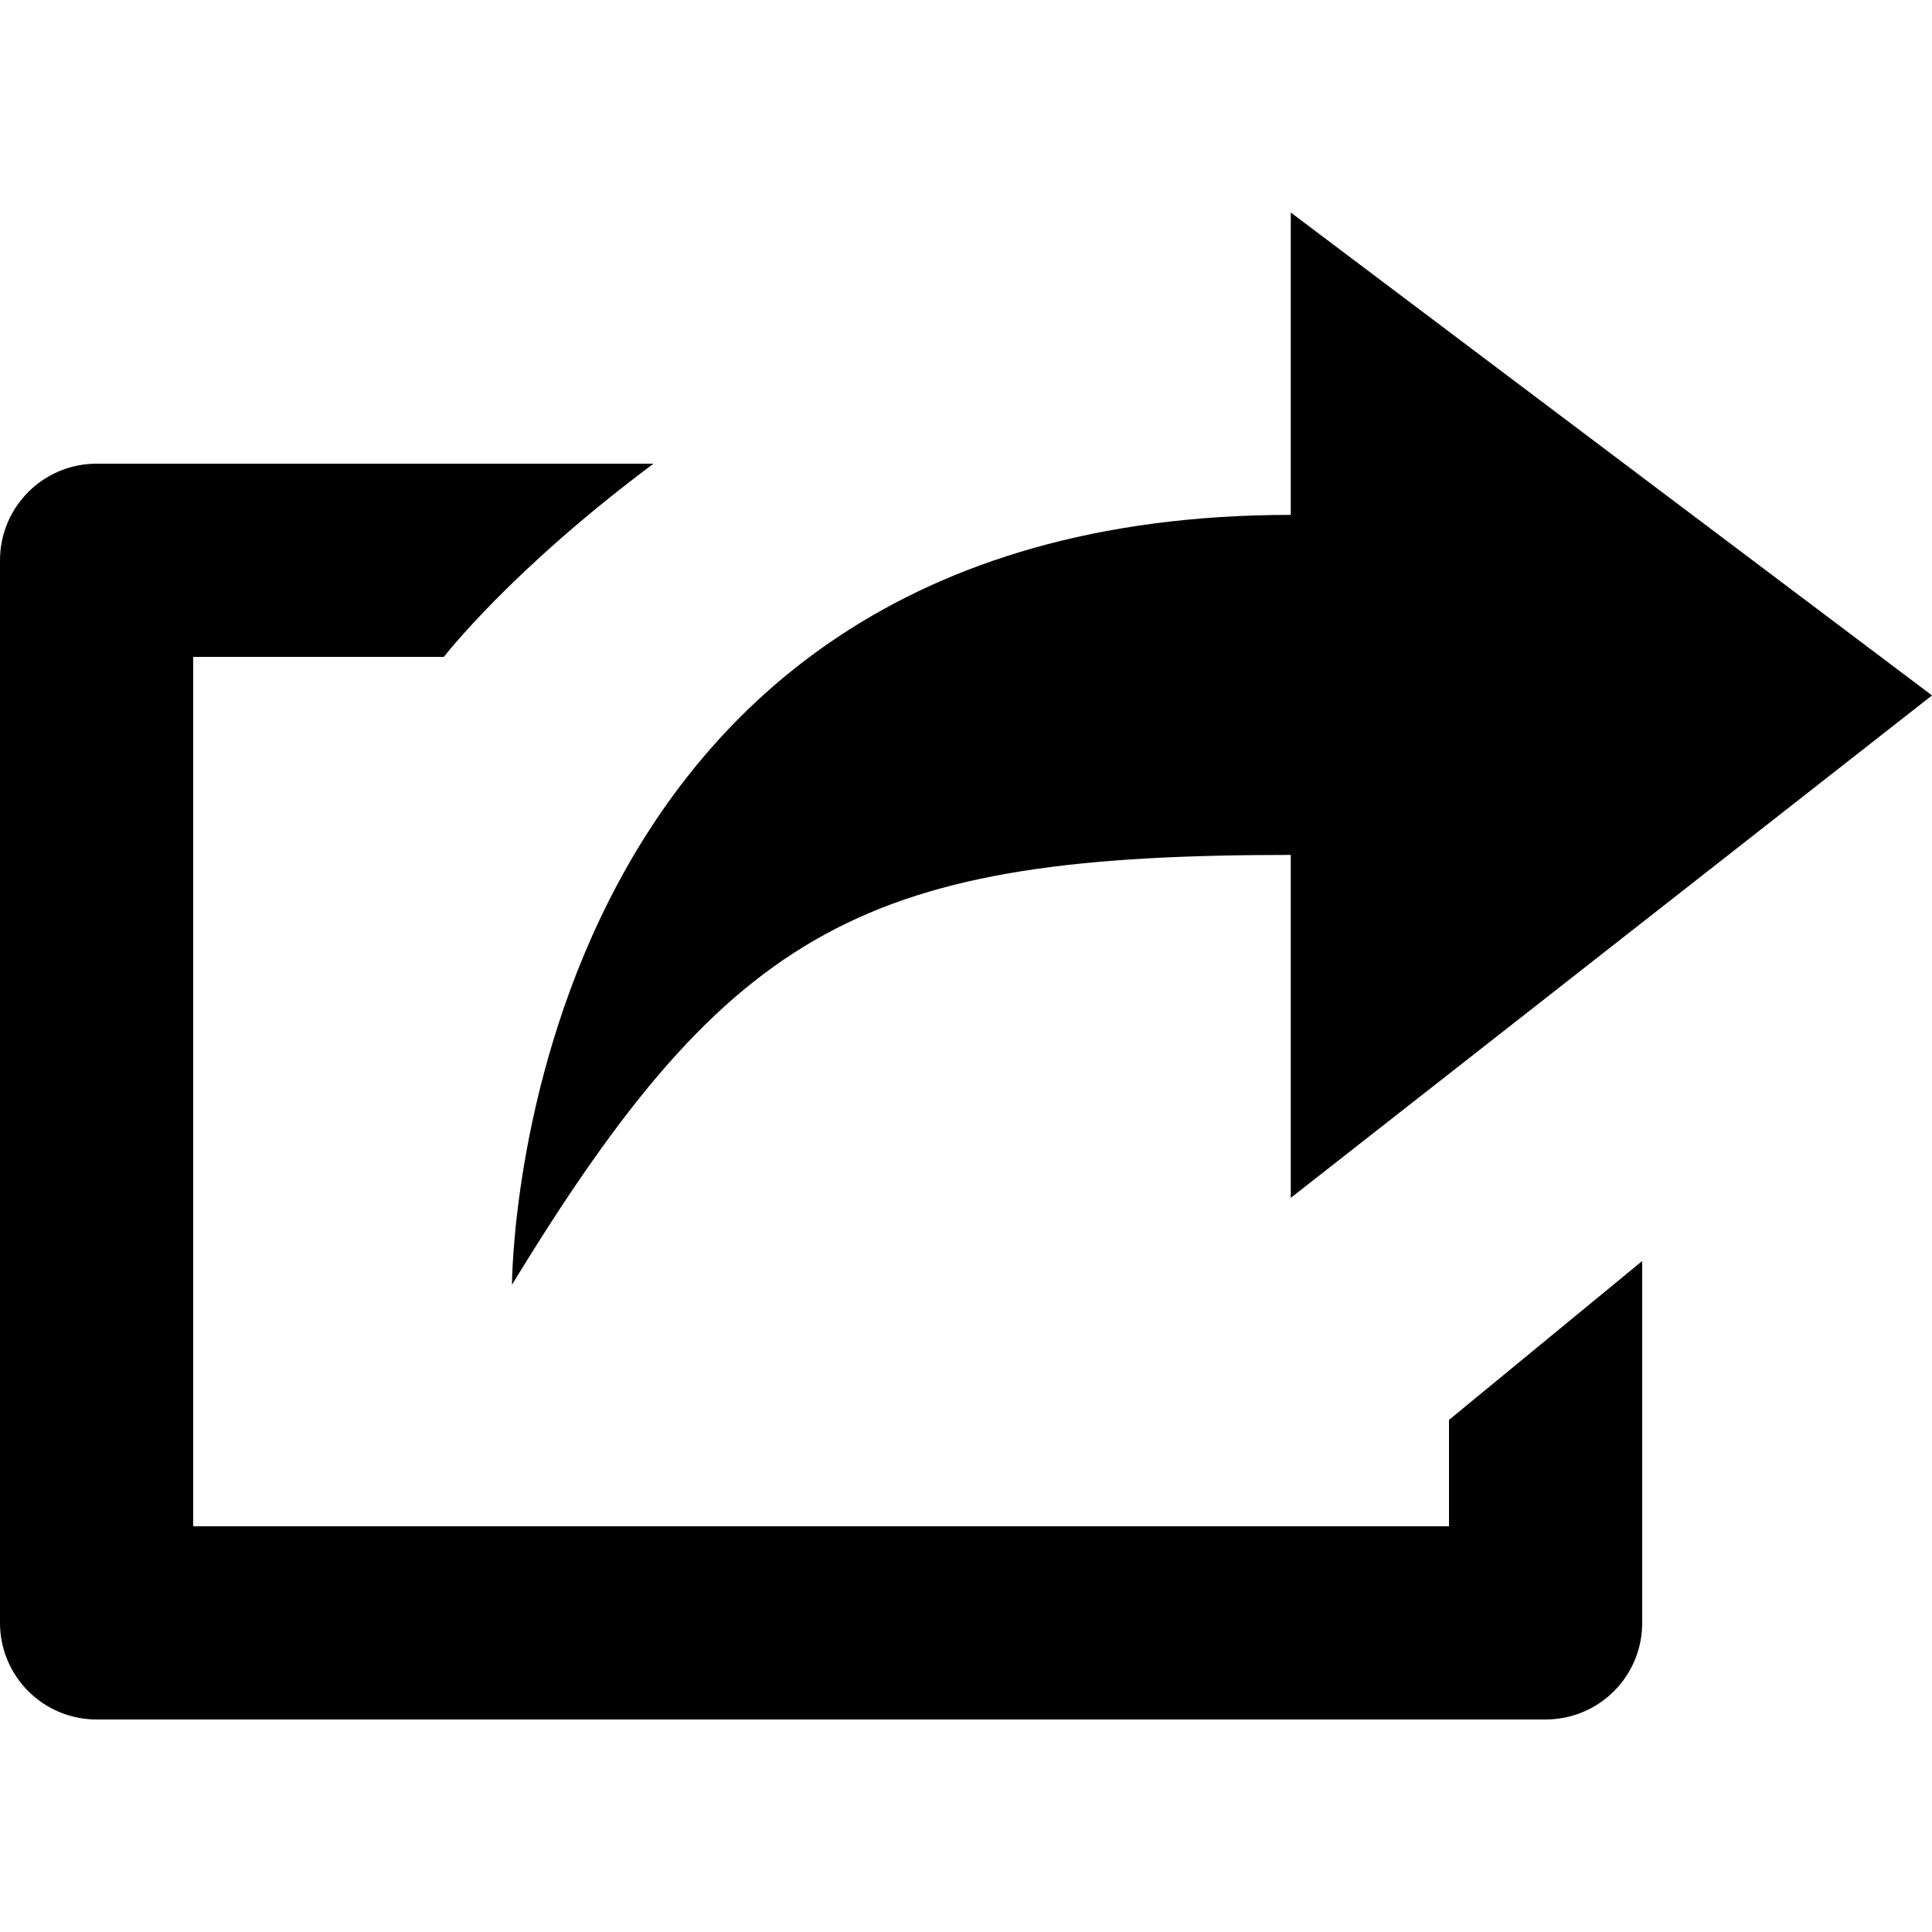
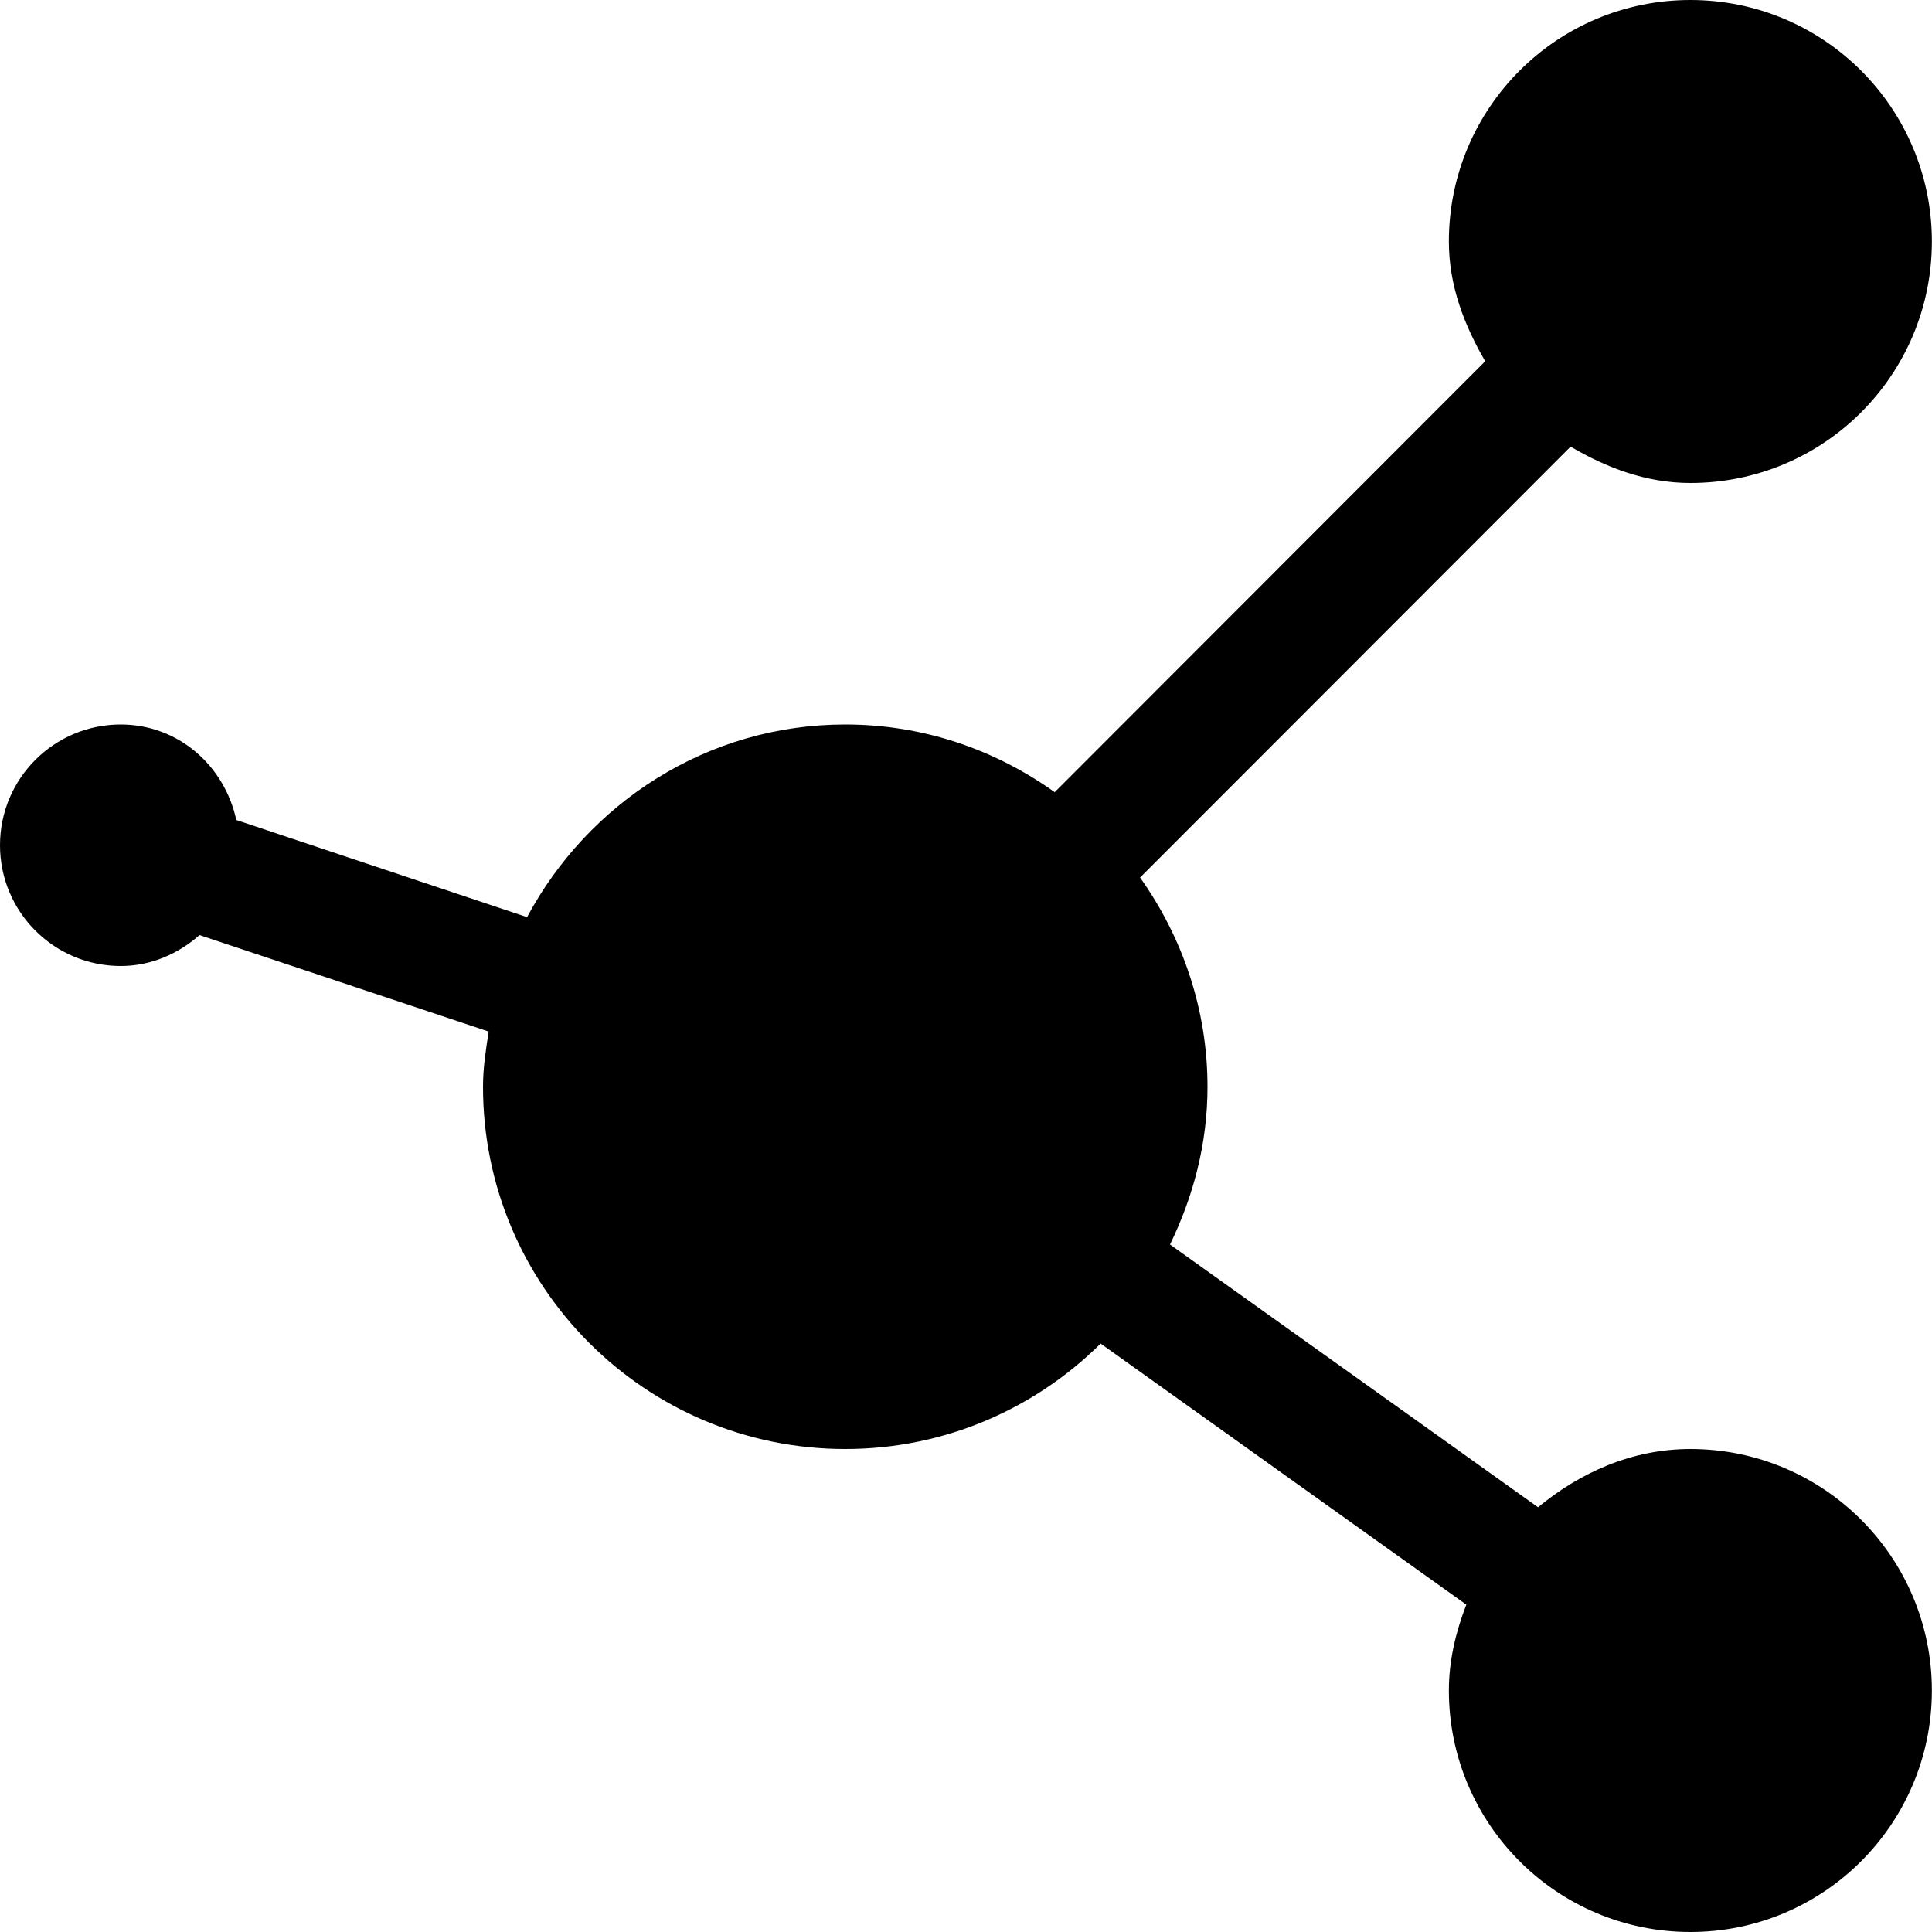
- <svg xmlns="http://www.w3.org/2000/svg" version="1.1" width="20" height="20" viewBox="0 0 20 20">
+ <svg xmlns="http://www.w3.org/2000/svg" version="1.1" width="32" height="32" viewBox="0 0 32 32">
  <g id="icomoon-ignore">
</g>
-   <path d="M15 15.8h-13v-9h2.595c0 0 0.689-0.896 2.17-2h-5.765c-0.552 0-1 0.448-1 1v11c0 0.553 0.448 1 1 1h15c0.553 0 1-0.447 1-1v-3.746l-2 1.645v1.101zM13.362 8.85v3.55l6.638-5.201-6.638-4.999v3.13c-8.062 0.001-8.062 7.97-8.062 7.97 2.282-3.748 3.686-4.45 8.062-4.45z" fill="#000000" />
+   <path d="M27.998 24c-0.969 0-1.828 0.391-2.523 0.965l-6.096-4.352c0.387-0.797 0.621-1.672 0.621-2.613 0-1.293-0.422-2.488-1.117-3.465l7.131-7.137c0.593 0.348 1.25 0.602 1.984 0.602 2.211 0 4-1.789 4-4s-1.789-4-4-4-4 1.789-4 4c0 0.738 0.258 1.391 0.602 1.984l-7.131 7.137c-0.985-0.703-2.172-1.121-3.469-1.121-2.289 0-4.258 1.301-5.27 3.191l-4.816-1.609c-0.195-0.898-0.957-1.582-1.914-1.582-1.105 0-2 0.895-2 2s0.895 2 2 2c0.504 0 0.953-0.203 1.305-0.512l4.789 1.598c-0.047 0.301-0.094 0.602-0.094 0.914 0 3.312 2.688 6 6 6 1.648 0 3.145-0.668 4.23-1.746l6.057 4.324c-0.172 0.445-0.289 0.918-0.289 1.422 0 2.207 1.789 4 4 4s4-1.793 4-4-1.789-4-4-4z" fill="#000000" />
</svg>
